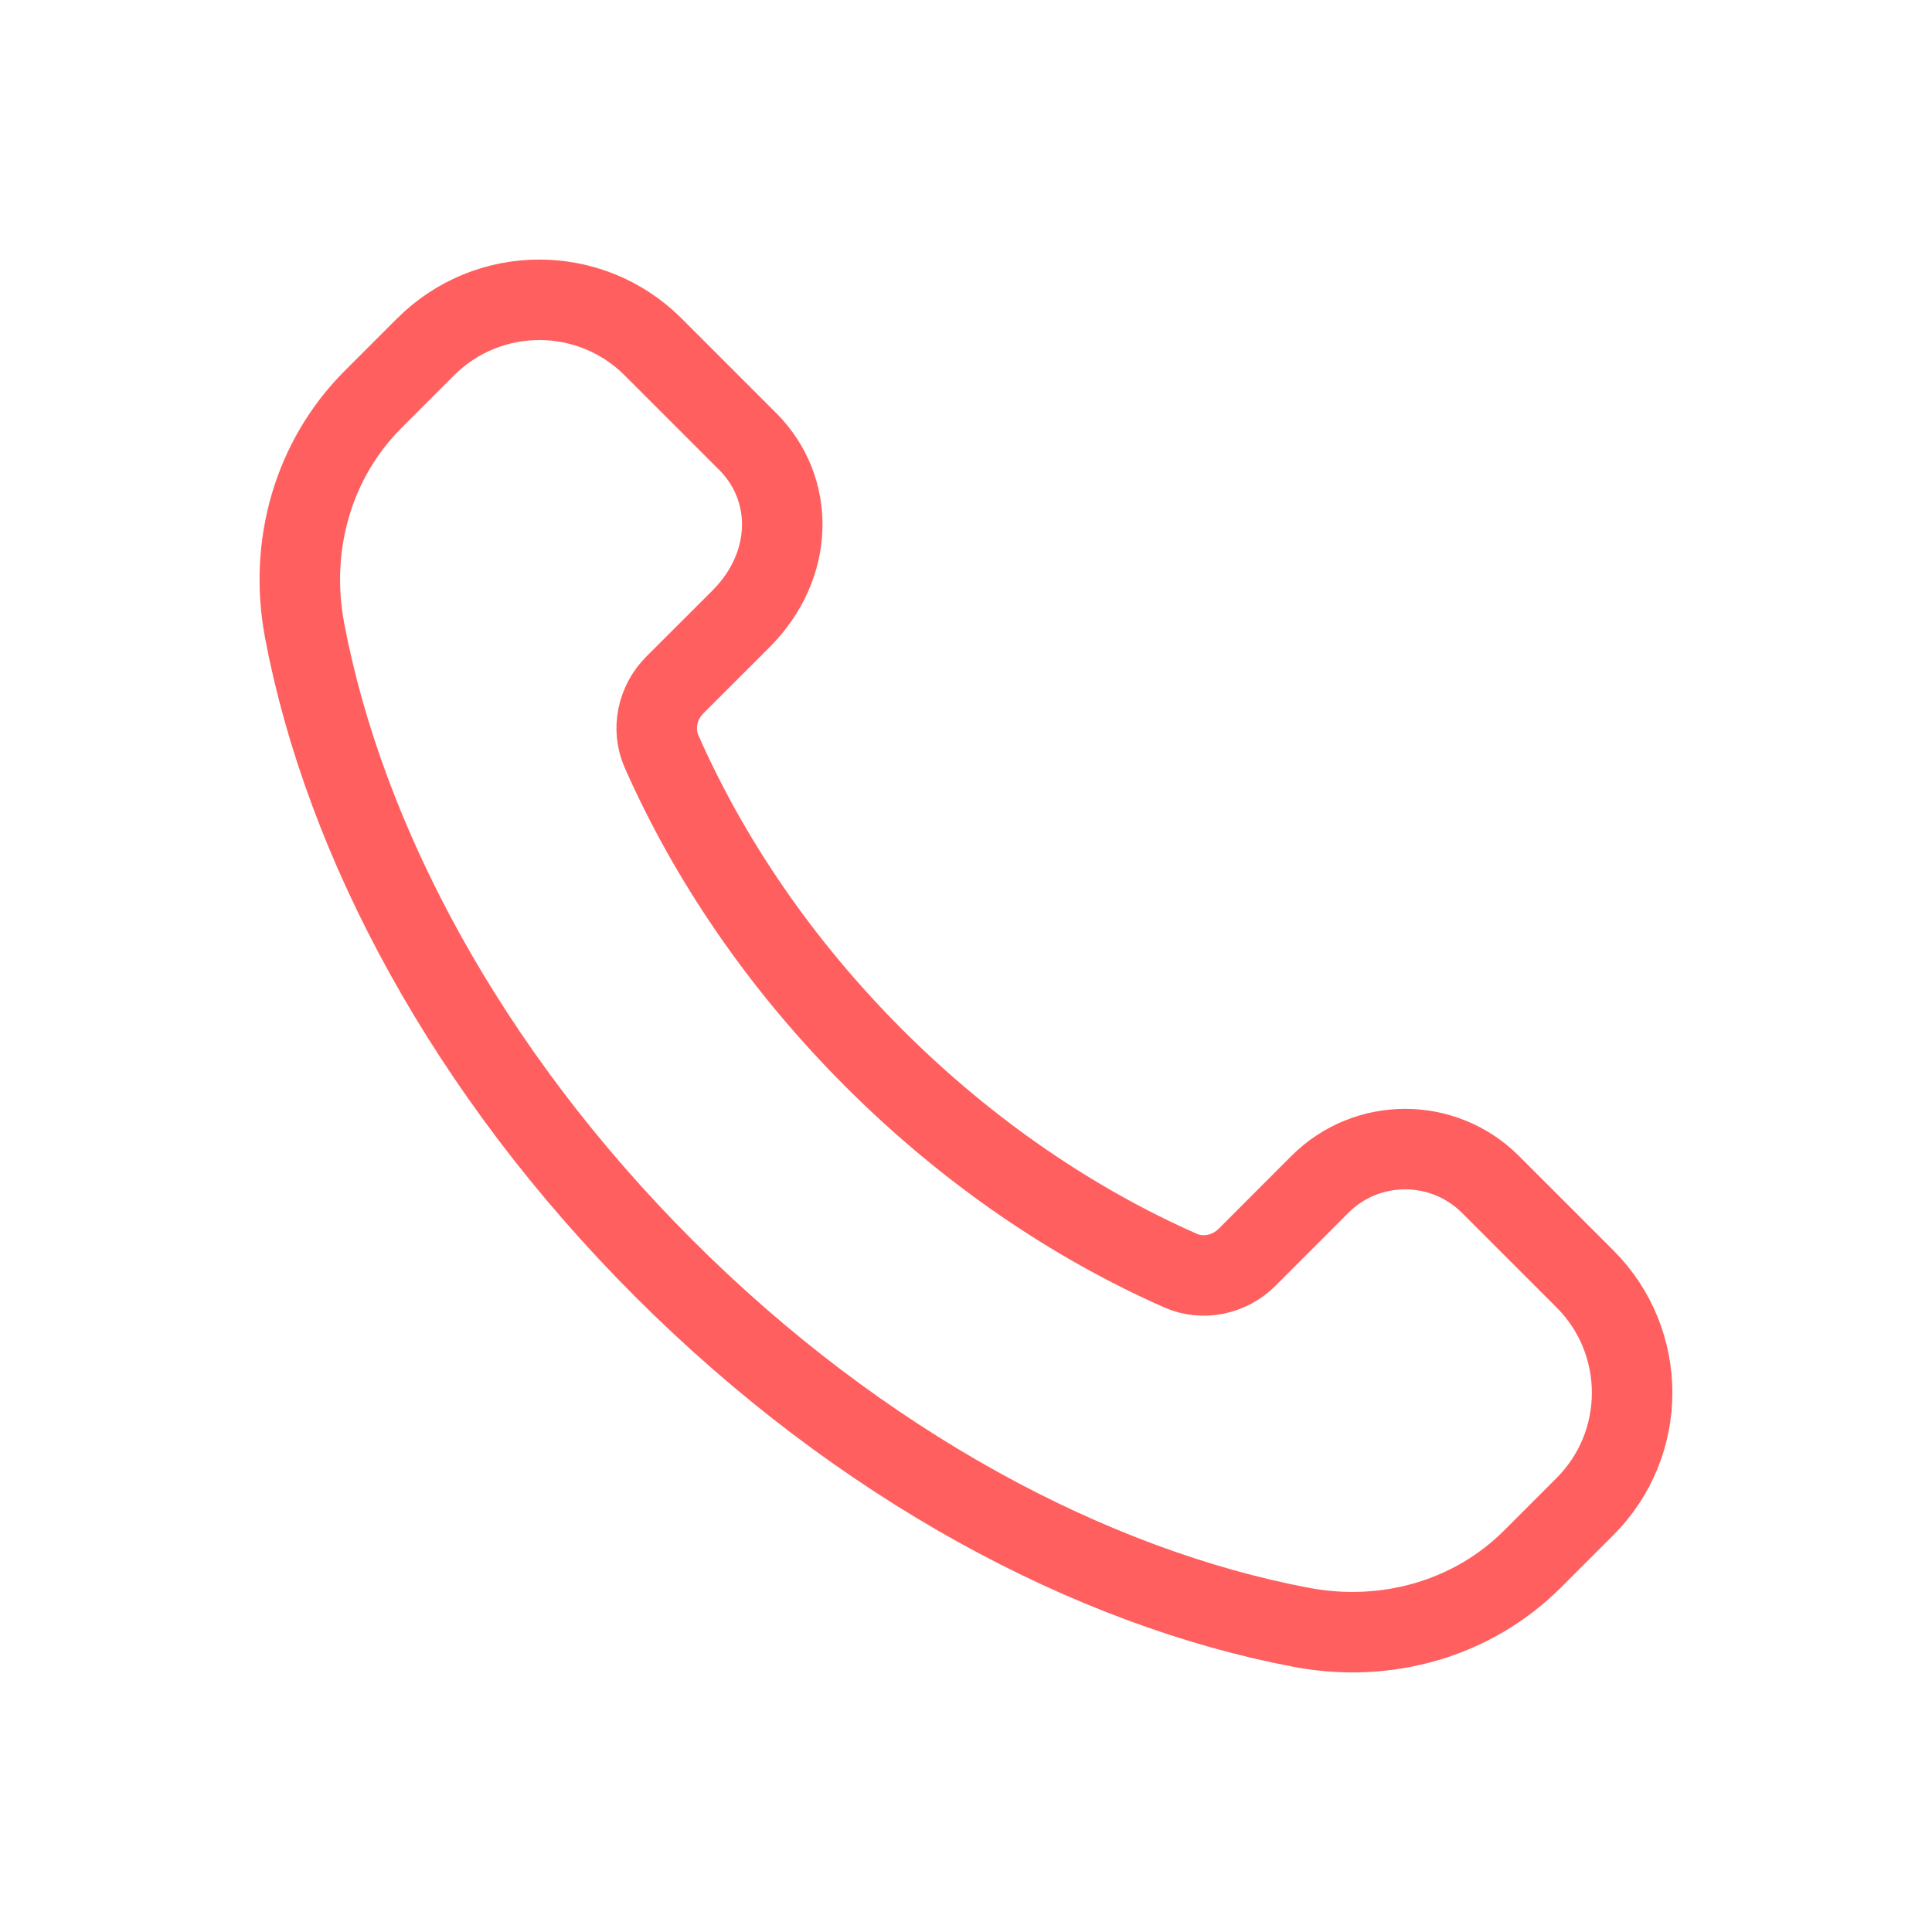
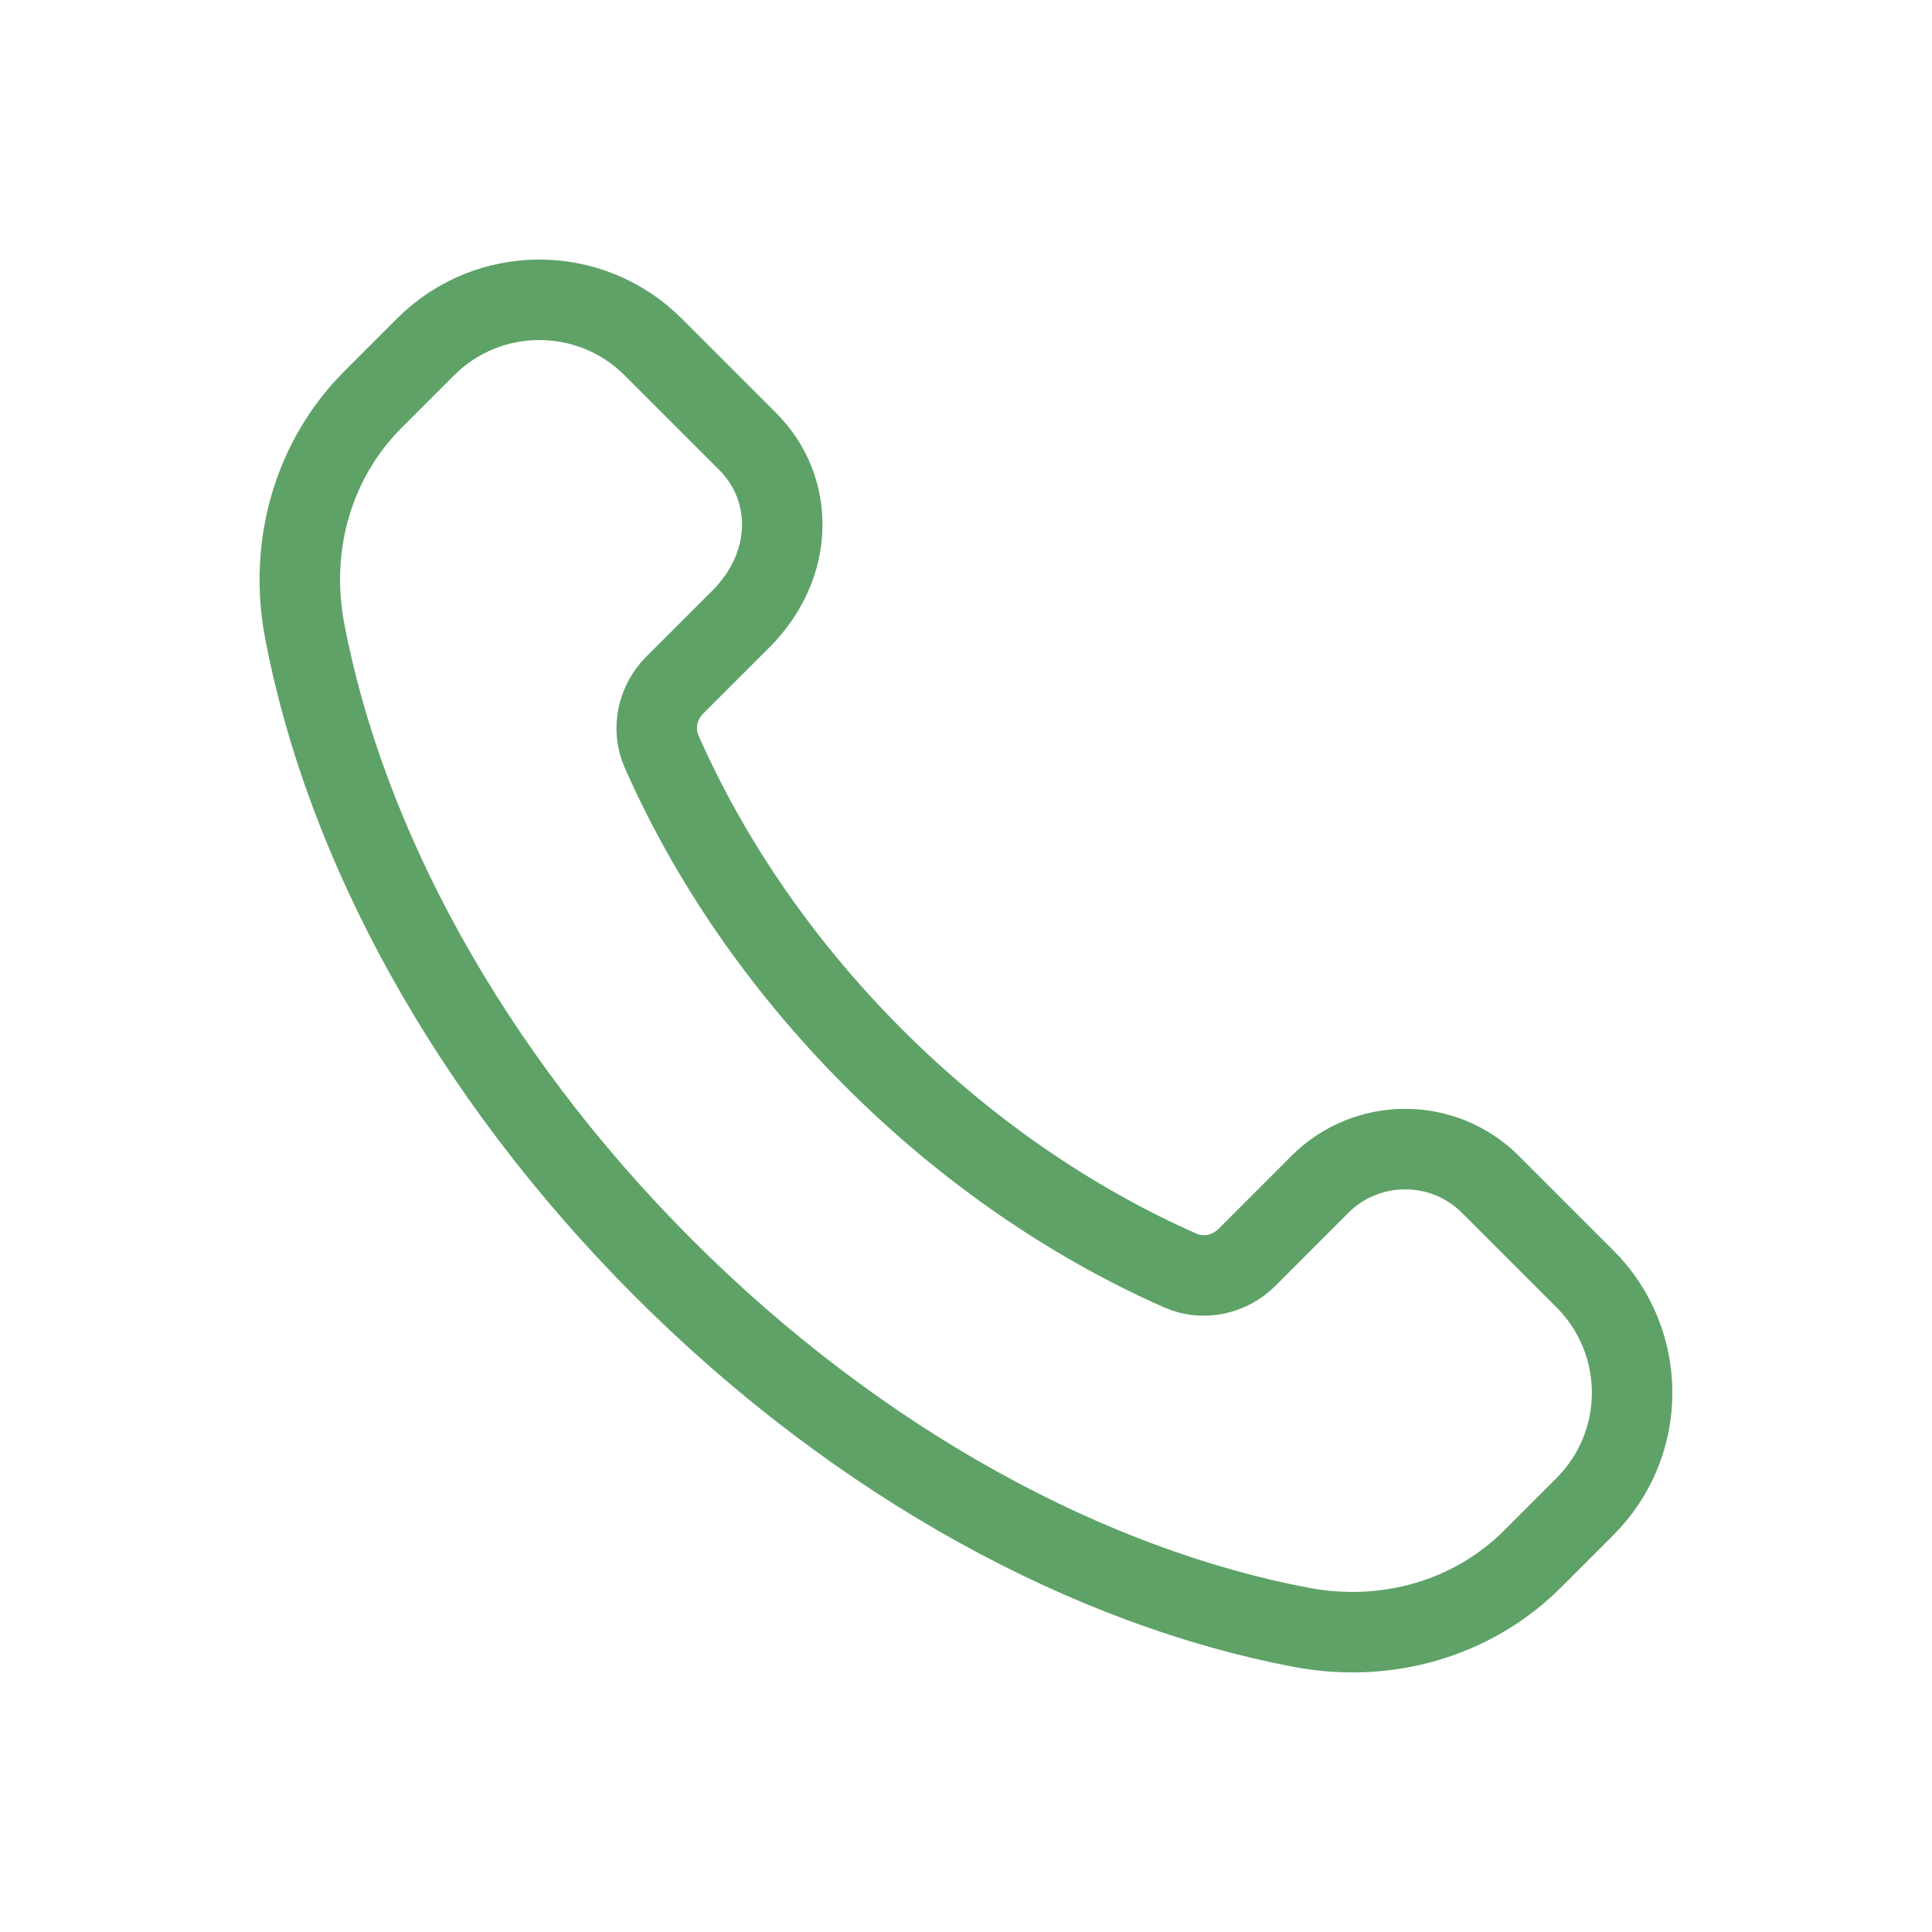
<svg xmlns="http://www.w3.org/2000/svg" width="24" height="24" viewBox="0 0 24 24" fill="none">
-   <path fill-rule="evenodd" clip-rule="evenodd" d="M10.856 13.144C9.686 11.974 8.804 10.664 8.218 9.335C8.094 9.054 8.167 8.725 8.384 8.508L9.203 7.69C9.874 7.019 9.874 6.07 9.288 5.484L8.114 4.31C7.333 3.529 6.067 3.529 5.286 4.31L4.634 4.962C3.893 5.703 3.584 6.772 3.784 7.832C4.278 10.445 5.796 13.306 8.245 15.755C10.694 18.204 13.555 19.722 16.168 20.216C17.228 20.416 18.297 20.107 19.038 19.366L19.689 18.715C20.47 17.934 20.47 16.668 19.689 15.887L18.516 14.714C17.93 14.128 16.98 14.128 16.395 14.714L15.492 15.618C15.275 15.835 14.946 15.908 14.665 15.784C13.336 15.197 12.026 14.314 10.856 13.144Z" stroke="#FF5F5F" stroke-linecap="round" stroke-linejoin="round" />
+   <path fill-rule="evenodd" clip-rule="evenodd" d="M10.856 13.144C9.686 11.974 8.804 10.664 8.218 9.335C8.094 9.054 8.167 8.725 8.384 8.508L9.203 7.69C9.874 7.019 9.874 6.07 9.288 5.484L8.114 4.31C7.333 3.529 6.067 3.529 5.286 4.31L4.634 4.962C3.893 5.703 3.584 6.772 3.784 7.832C4.278 10.445 5.796 13.306 8.245 15.755C10.694 18.204 13.555 19.722 16.168 20.216C17.228 20.416 18.297 20.107 19.038 19.366L19.689 18.715C20.47 17.934 20.47 16.668 19.689 15.887L18.516 14.714C17.93 14.128 16.98 14.128 16.395 14.714L15.492 15.618C15.275 15.835 14.946 15.908 14.665 15.784C13.336 15.197 12.026 14.314 10.856 13.144Z" stroke="#5ea267" stroke-linecap="round" stroke-linejoin="round" />
</svg>
